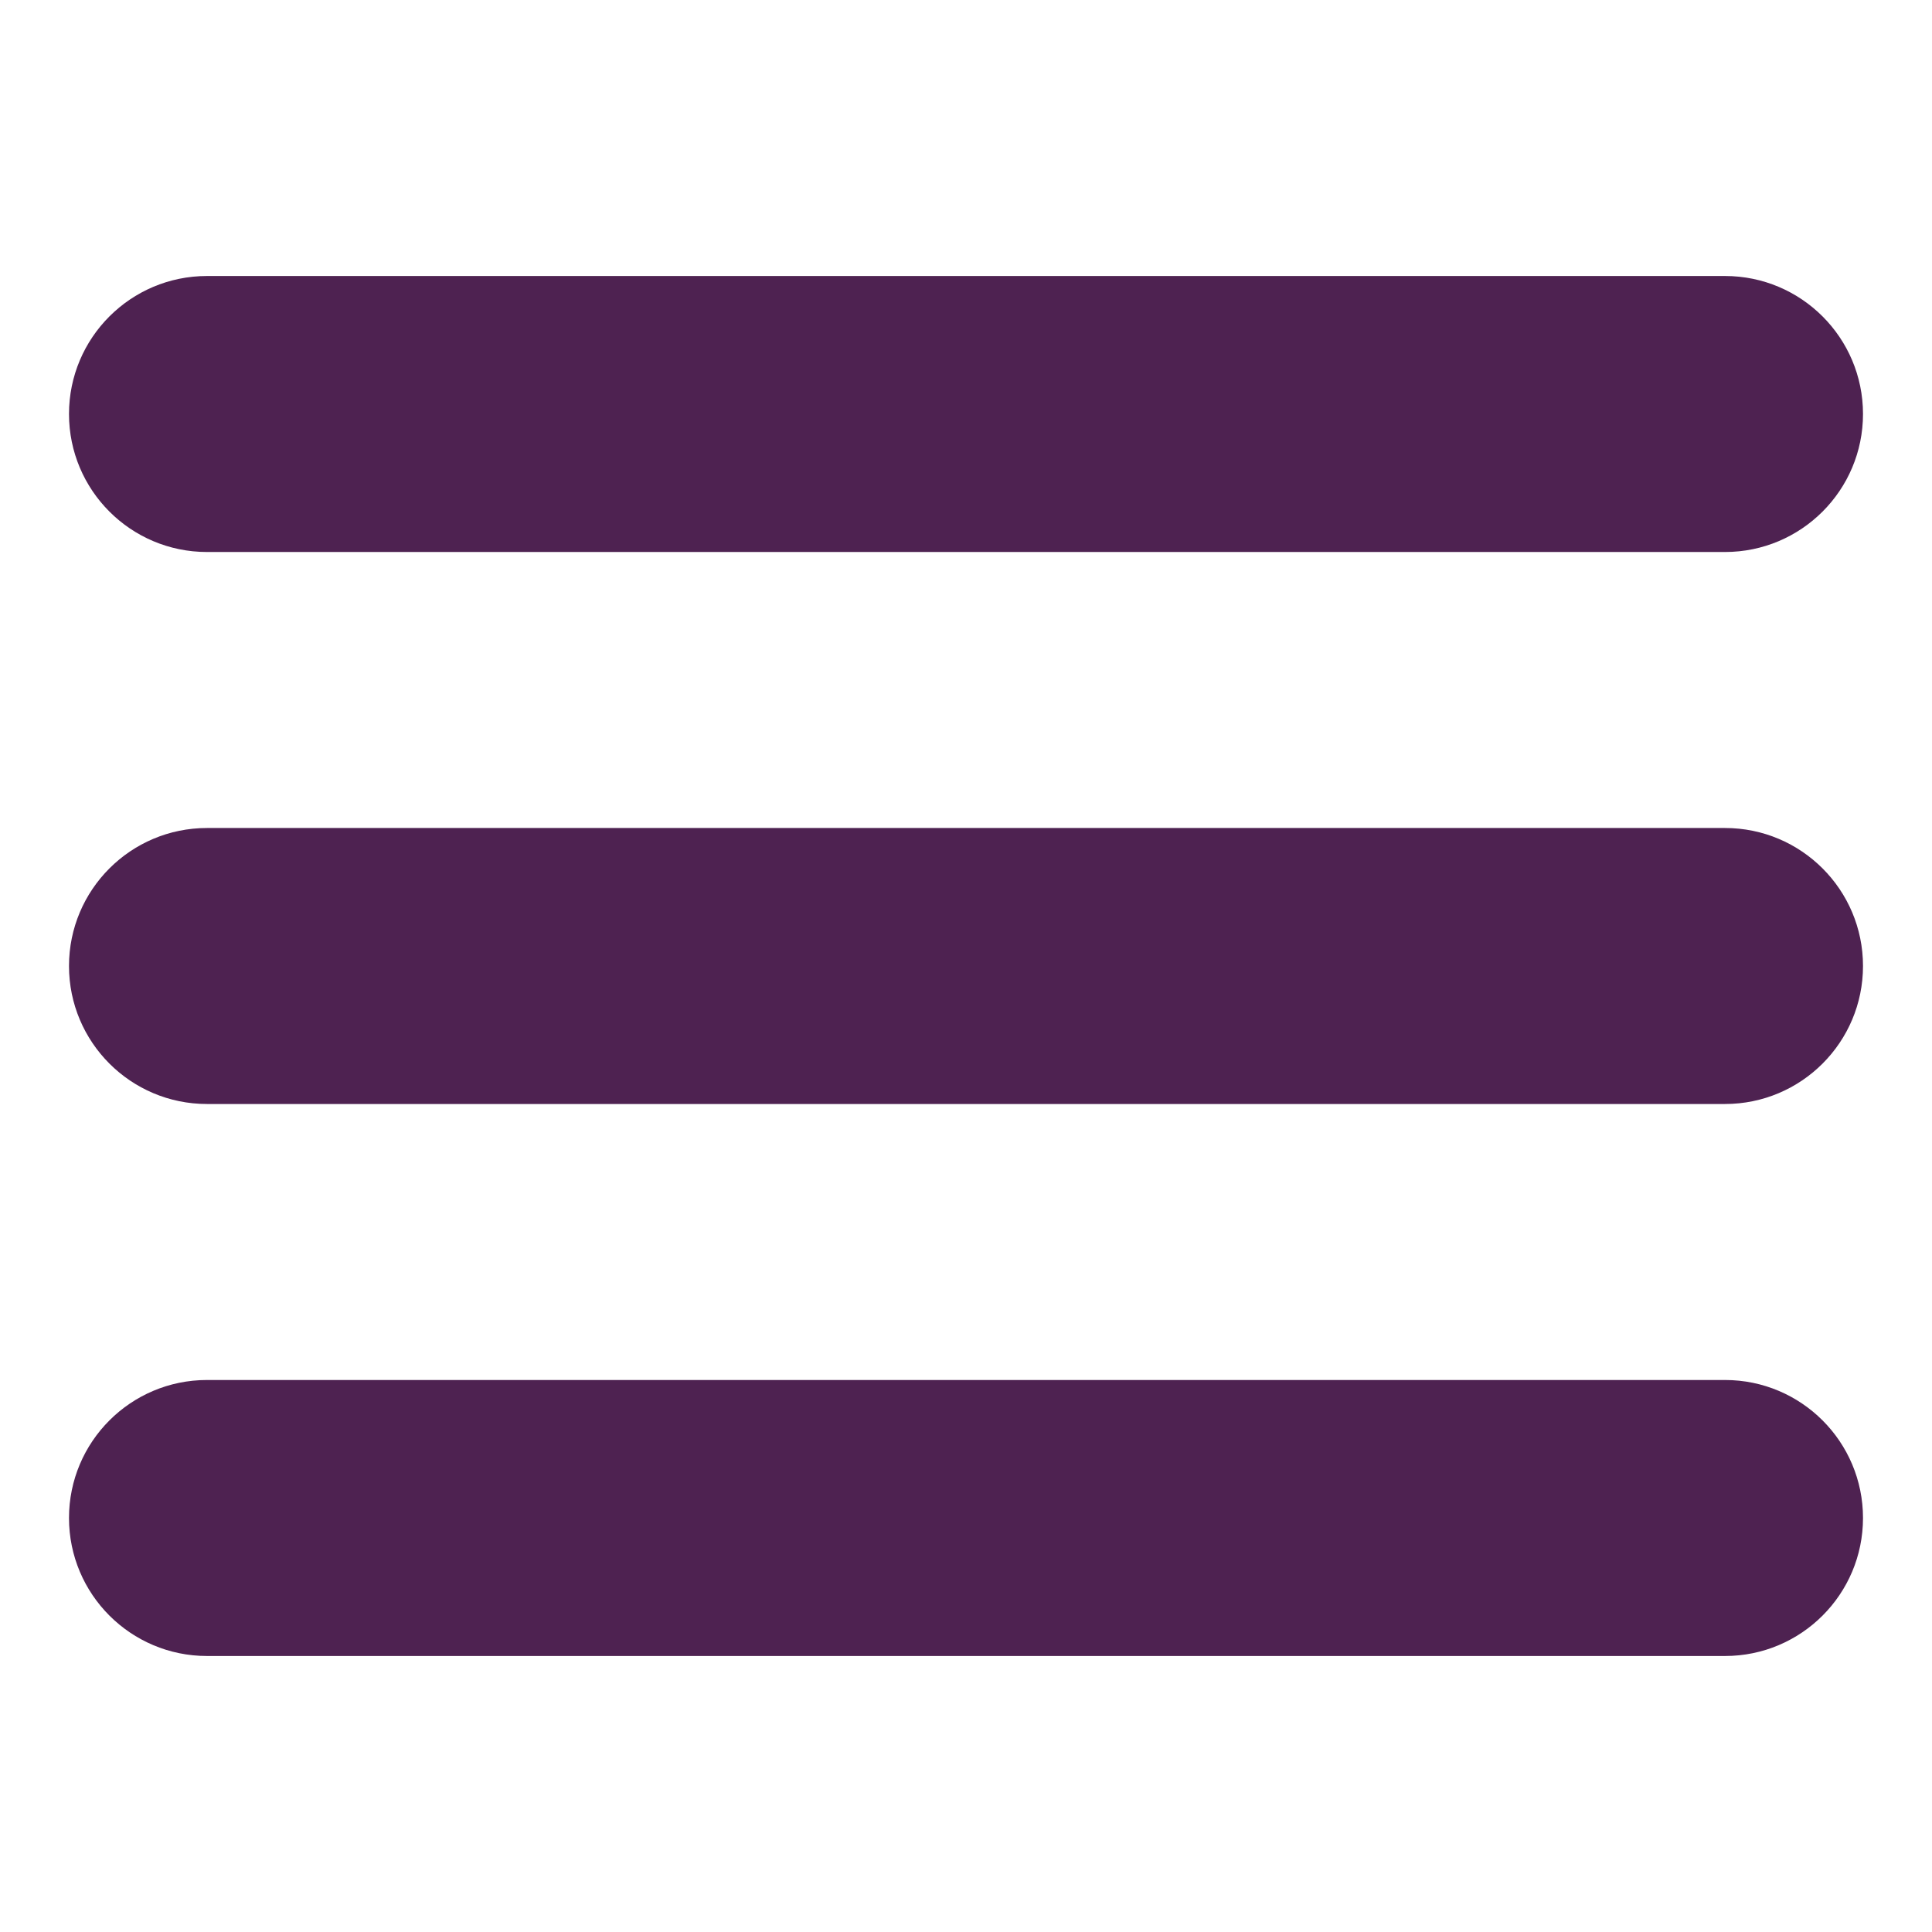
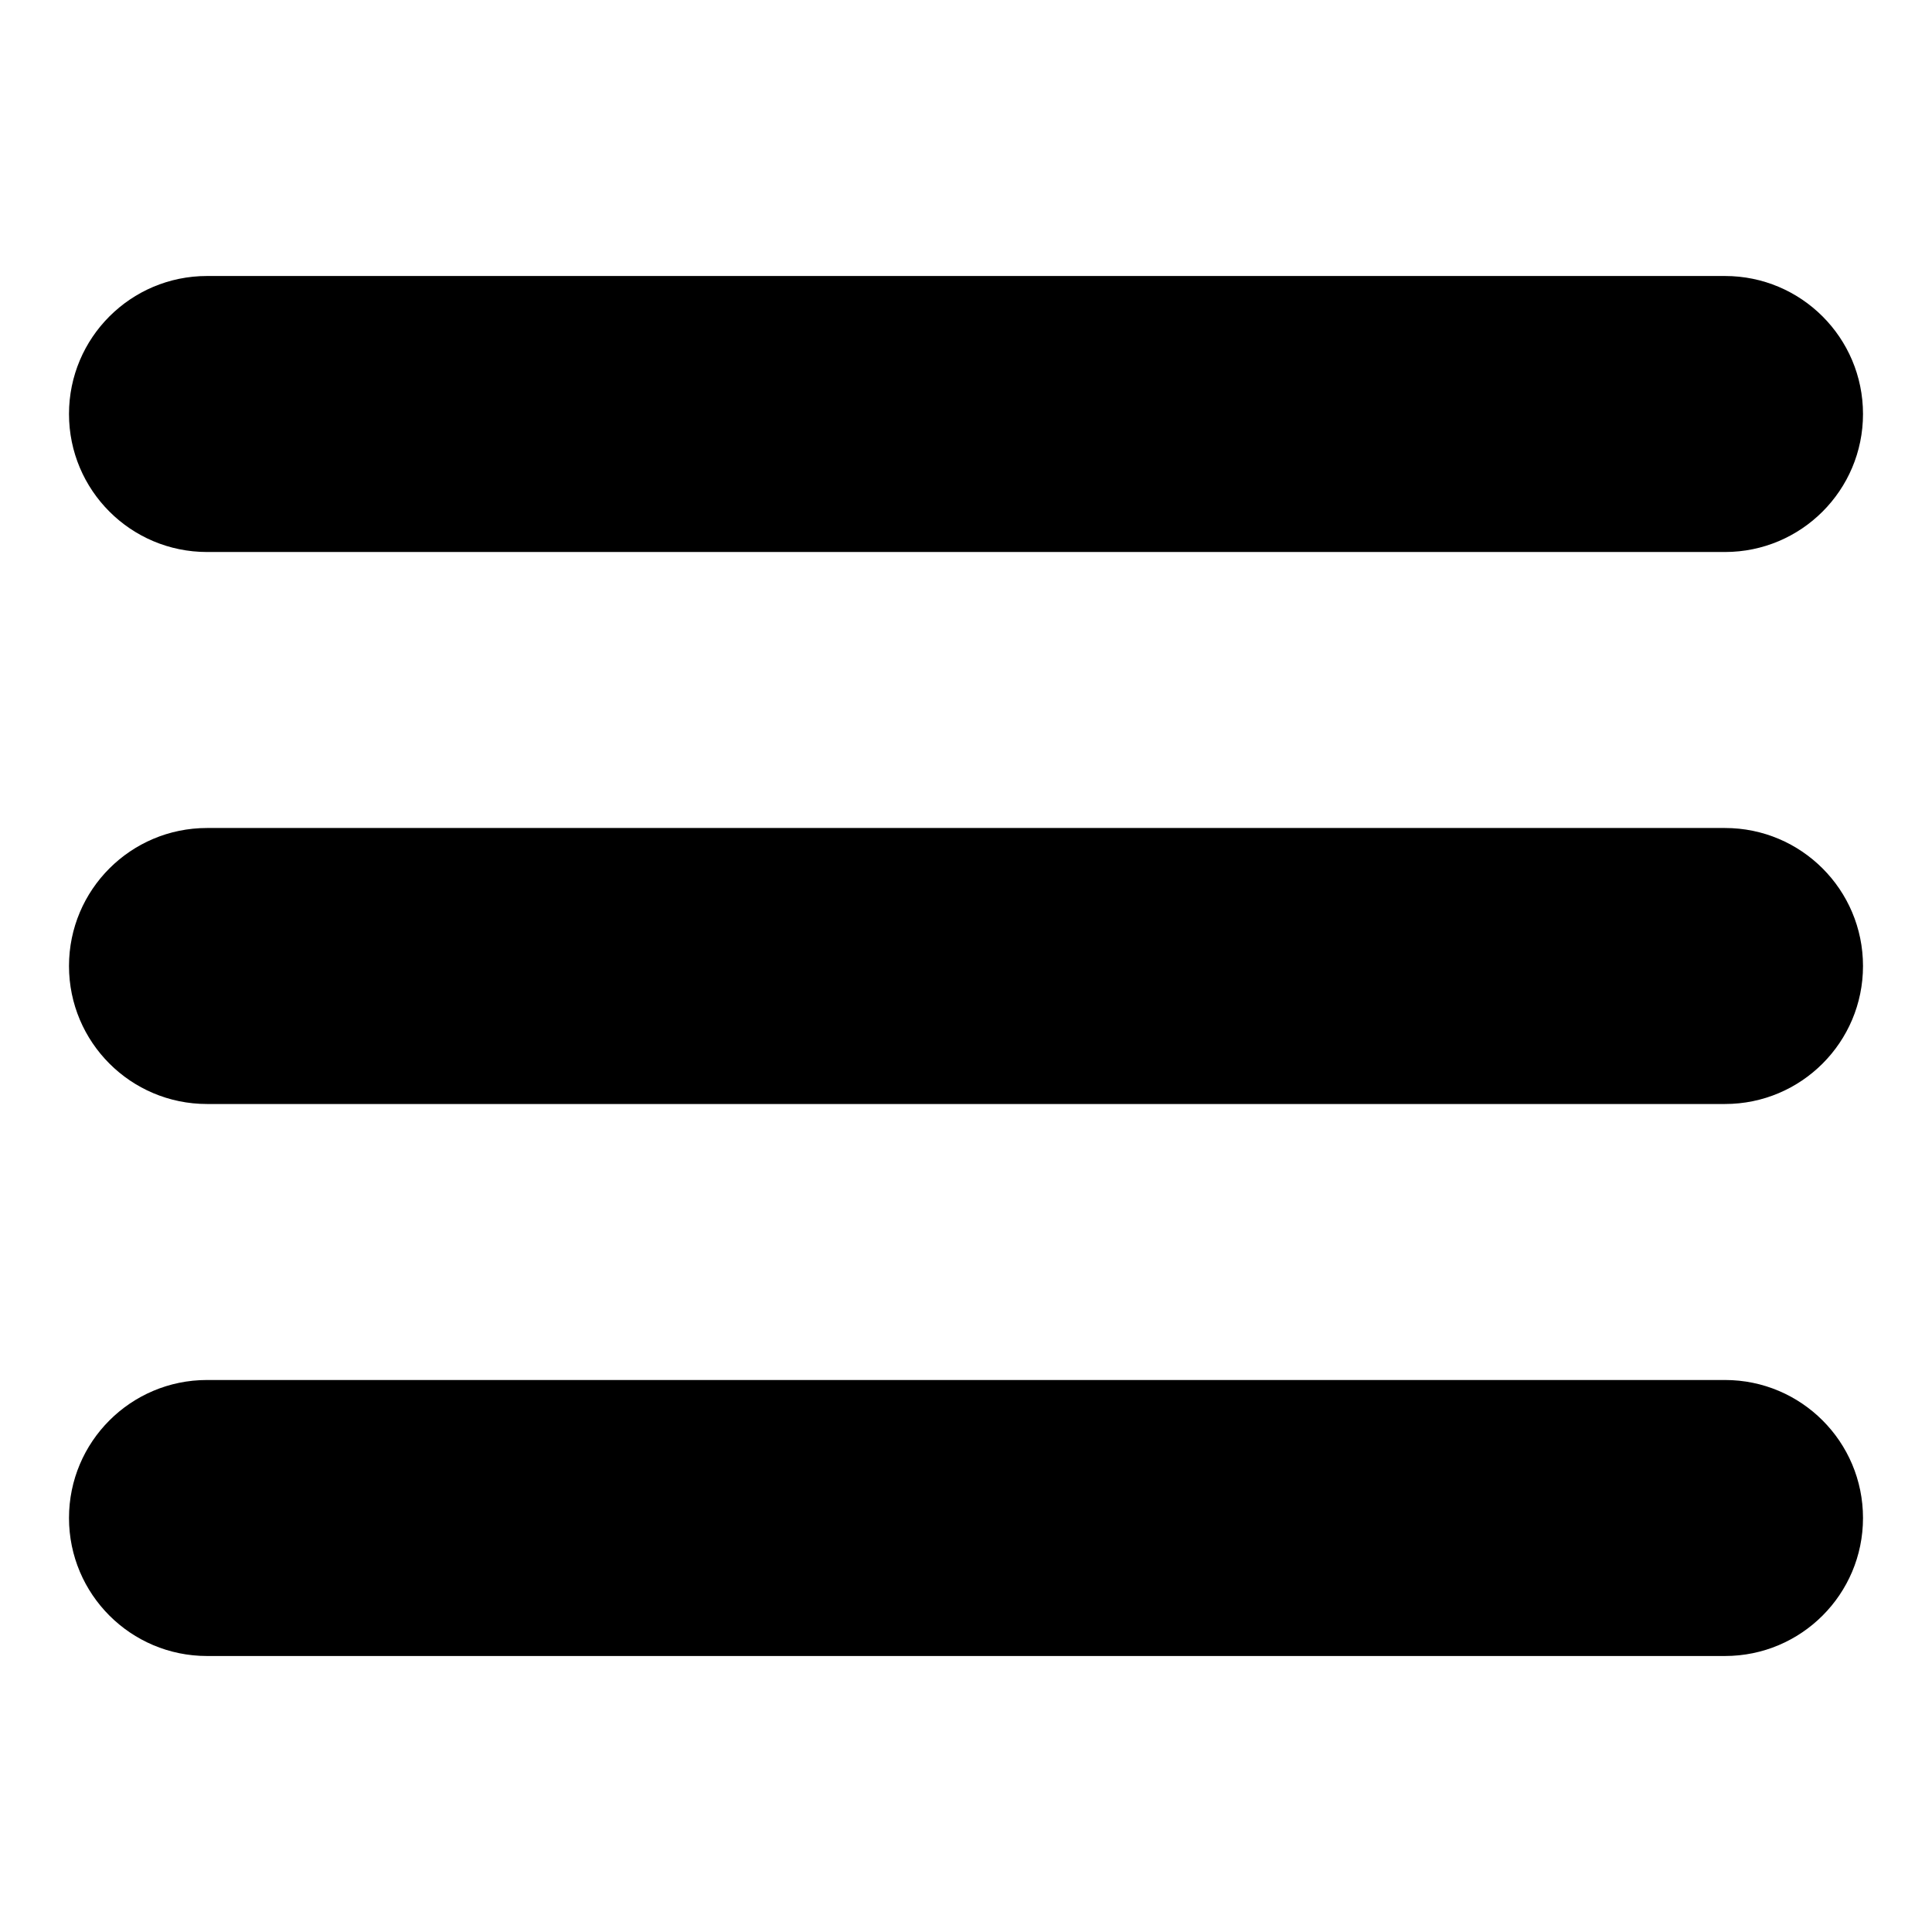
<svg xmlns="http://www.w3.org/2000/svg" id="Layer_2" height="512" viewBox="0 0 28 28" width="512" data-name="Layer 2">
-   <path fill="#4e2251" d="M3 8h22a2 2 0 0 0 0-4H3a2 2 0 0 0 0 4zM25 12H3a2 2 0 0 0 0 4h22a2 2 0 0 0 0-4zM25 20H3a2 2 0 0 0 0 4h22a2 2 0 0 0 0-4z" />
+   <path fill="#$cor-primaria: #23423a;" d="M3 8h22a2 2 0 0 0 0-4H3a2 2 0 0 0 0 4zM25 12H3a2 2 0 0 0 0 4h22a2 2 0 0 0 0-4zM25 20H3a2 2 0 0 0 0 4h22a2 2 0 0 0 0-4z" />
</svg>
